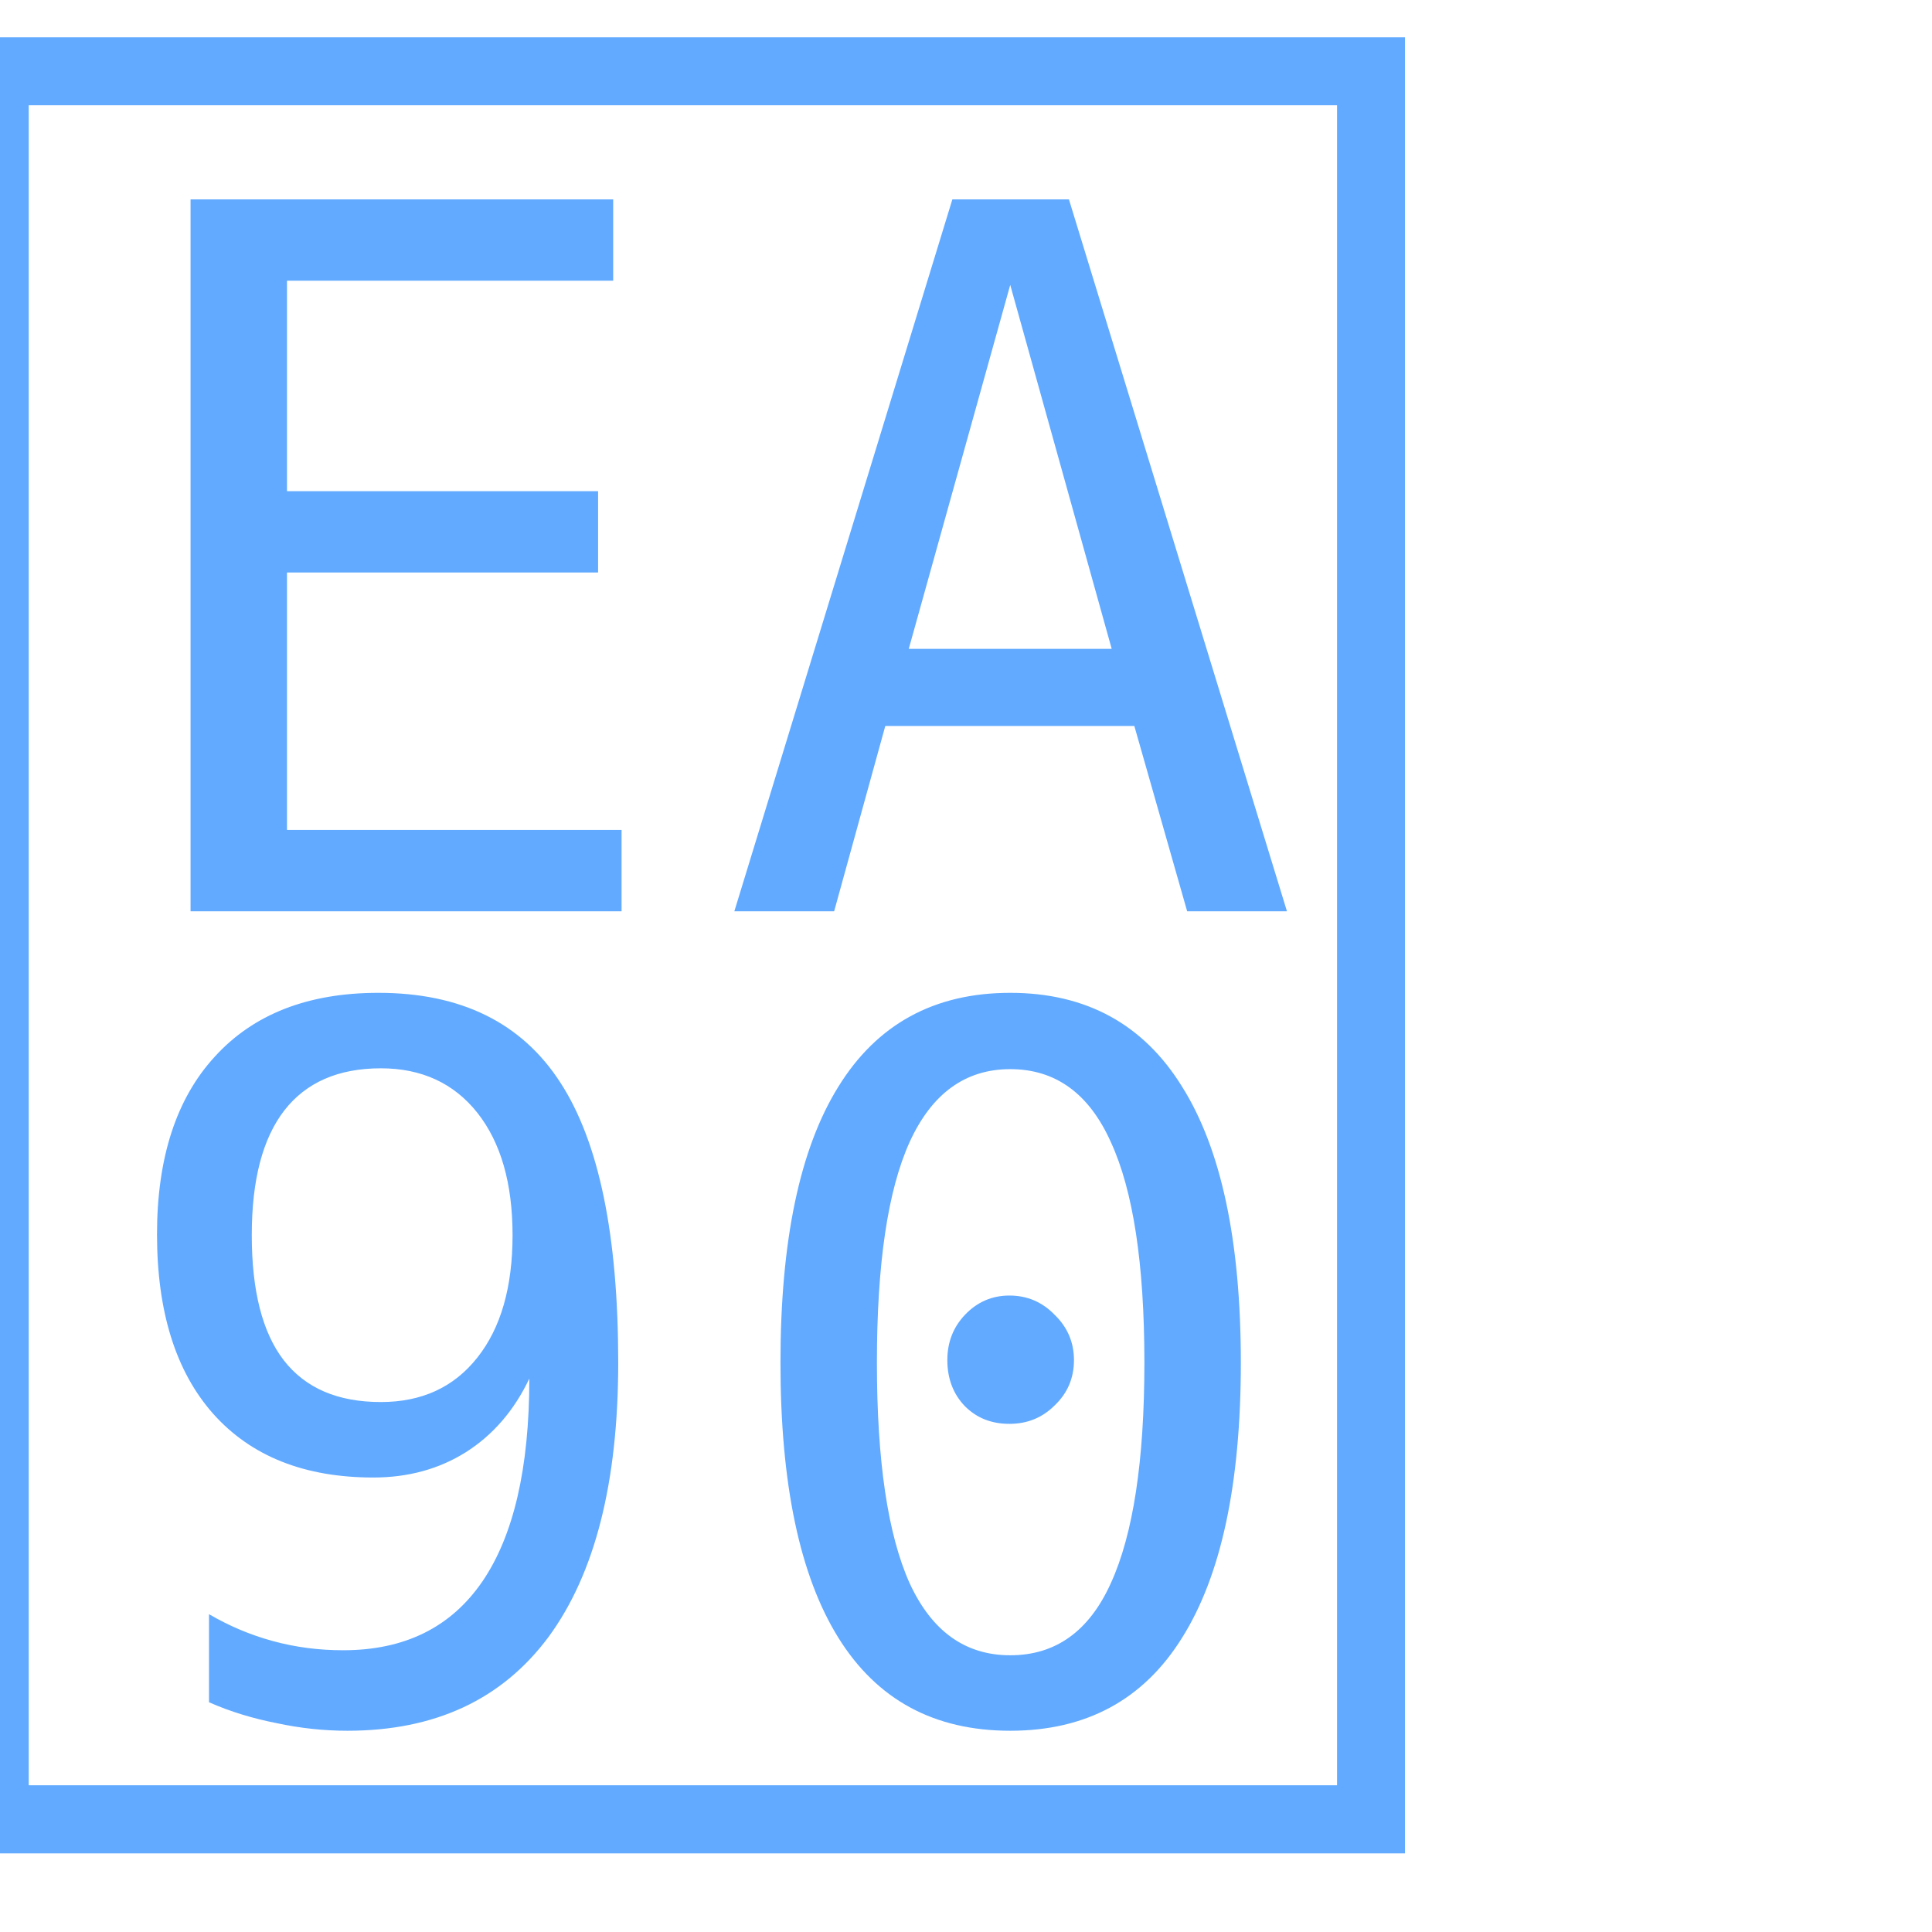
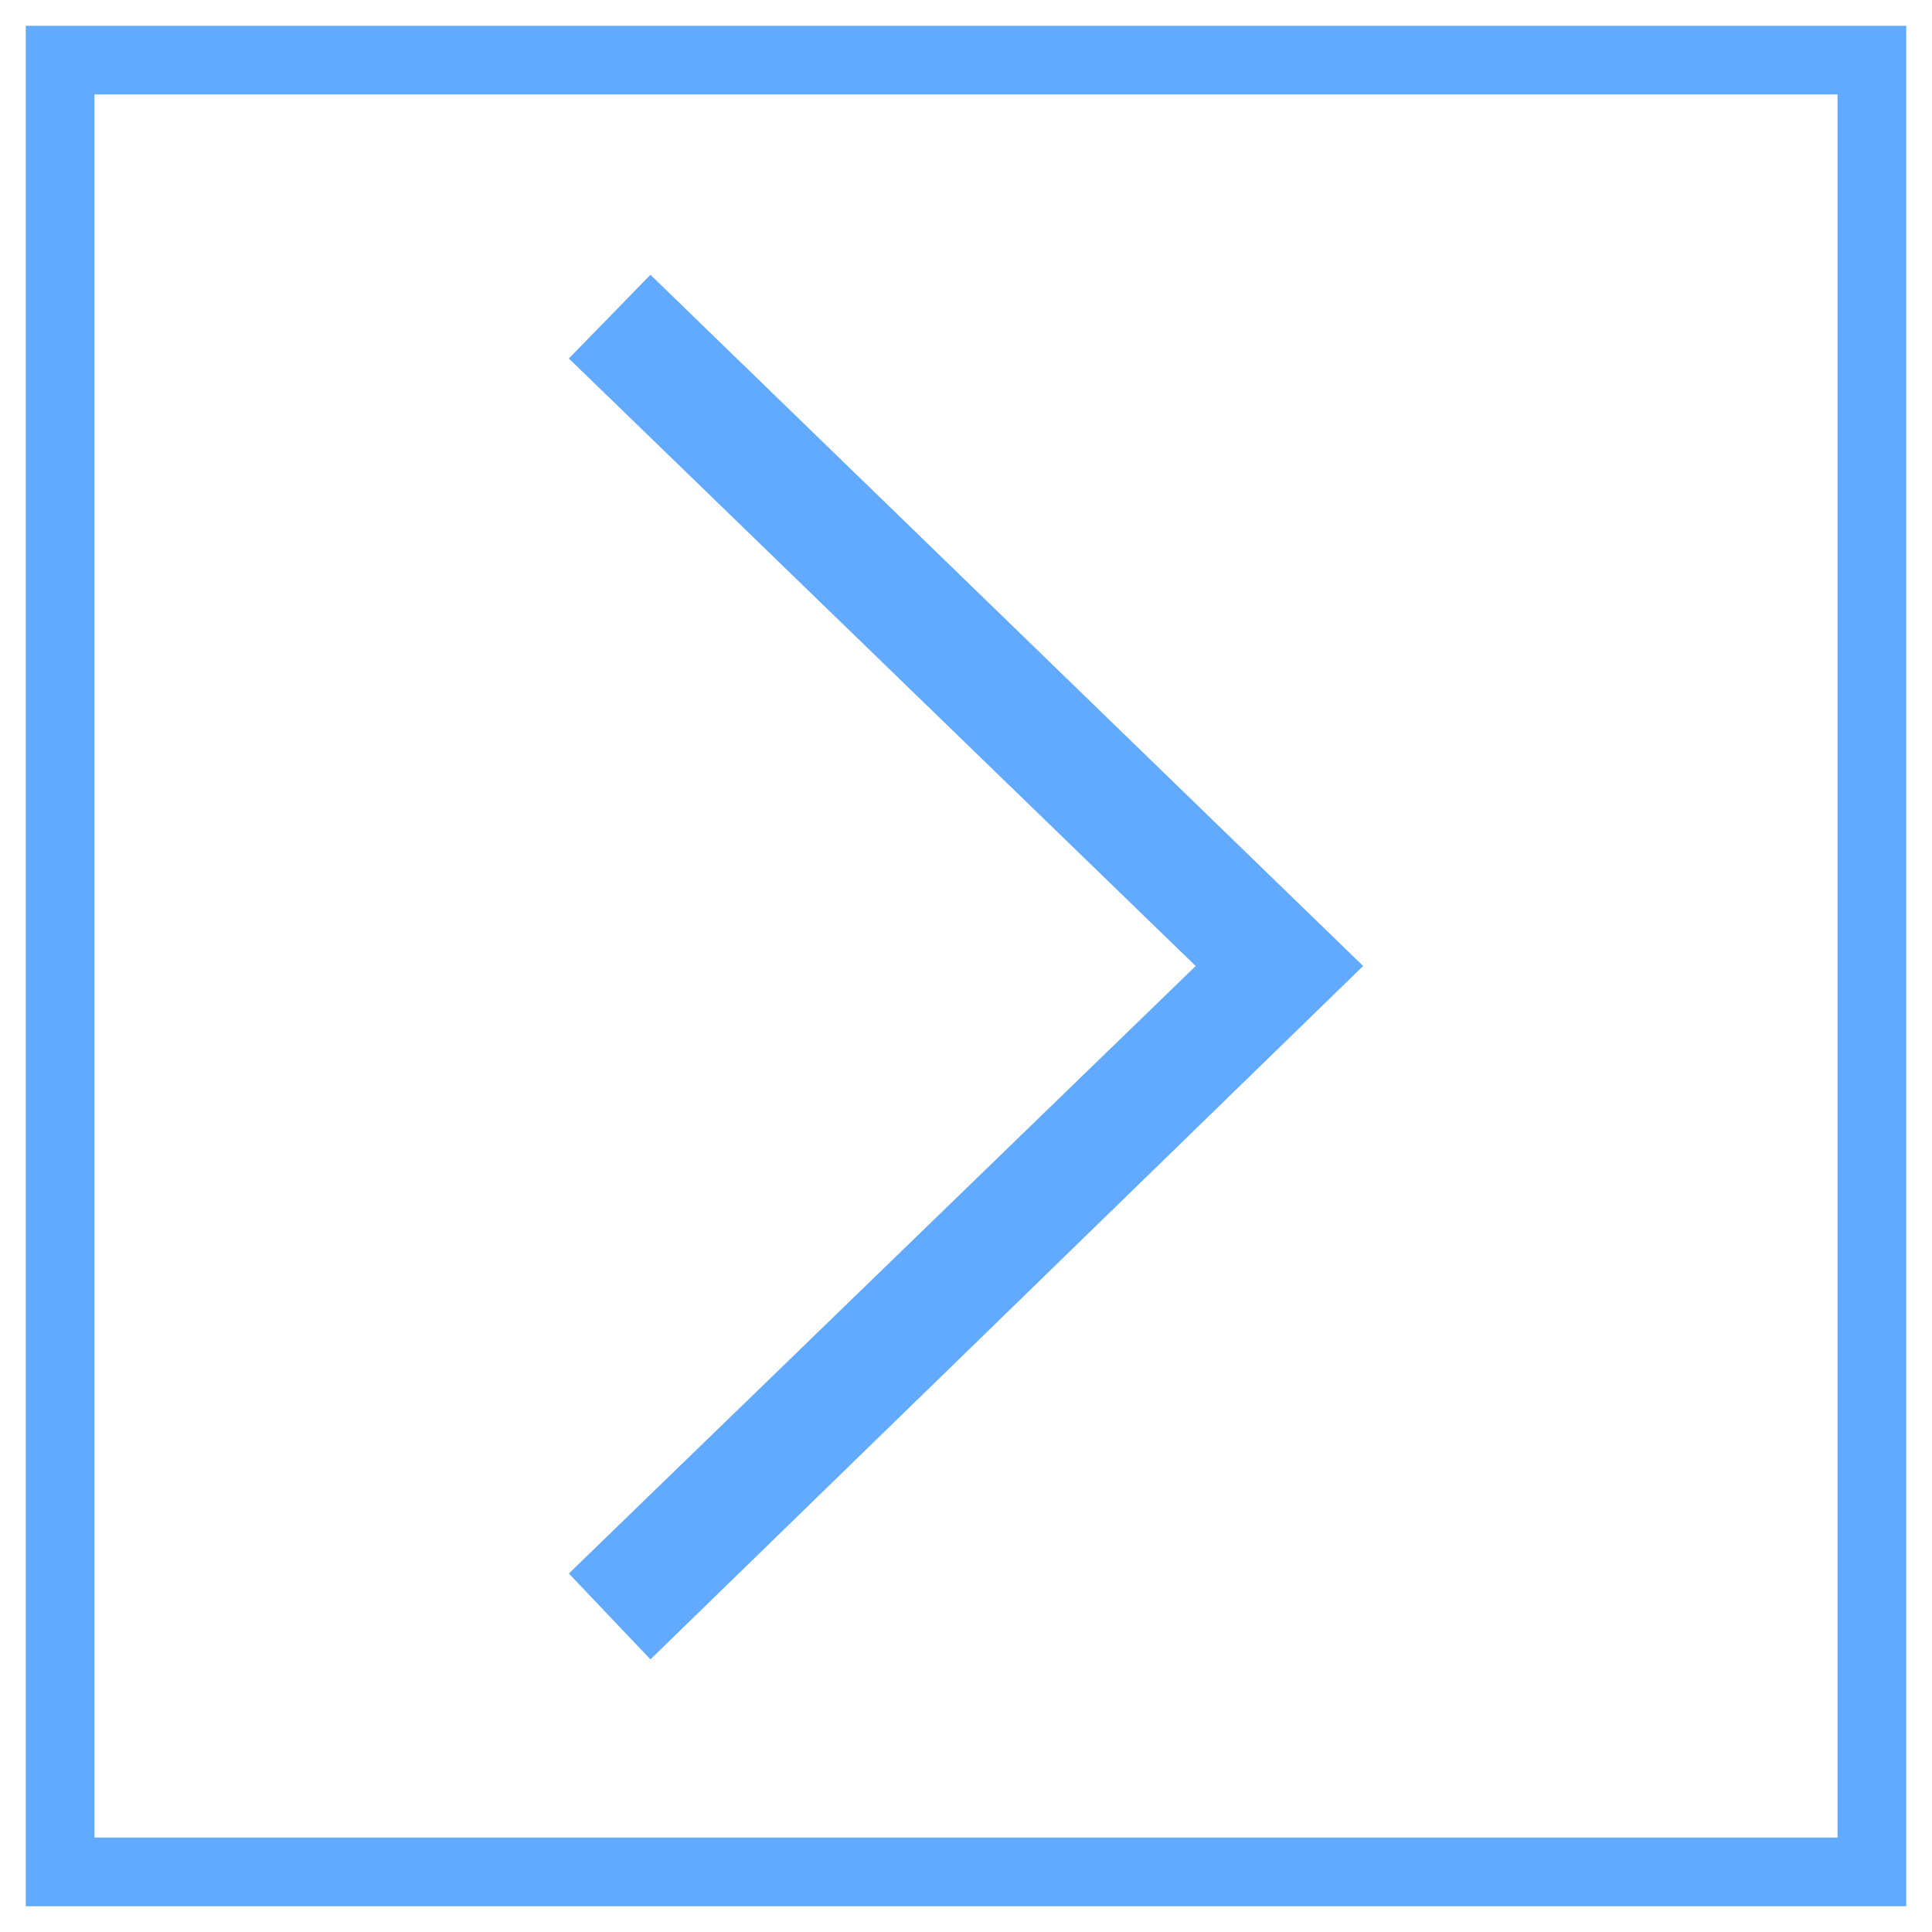
<svg xmlns="http://www.w3.org/2000/svg" width="36px" height="36px" viewBox="0 0 36 36" version="1.1">
-   <g id="Desktop" stroke="none" stroke-width="1" fill="none" fill-rule="evenodd" font-family="icofont, IcoFont" font-size="40" font-weight="normal">
-     <g id="01" transform="translate(-1182, -3506)" fill="#61AAFF">
-       <text id="">
-         <tspan x="1180" y="3538"></tspan>
-       </text>
+   <g id="Desktop" stroke="none" stroke-width="1" fill="none" fill-rule="evenodd">
+     <g id="01" transform="translate(-1182, -3506)" fill="#61AAFF" fill-rule="nonzero">
+       <path d="M1192.6,3535.32 L1204.28,3524 L1192.6,3512.68 L1194.12,3511.12 L1207.4,3524 L1194.12,3536.92 L1192.6,3535.32 Z M1182.48,3506.48 L1217.52,3506.48 L1217.52,3541.52 L1182.48,3541.52 L1182.48,3506.48 Z M1216.24,3540.24 L1216.24,3507.76 L1183.76,3507.76 L1183.76,3540.24 L1216.24,3540.24 Z" id="" />
    </g>
  </g>
</svg>
